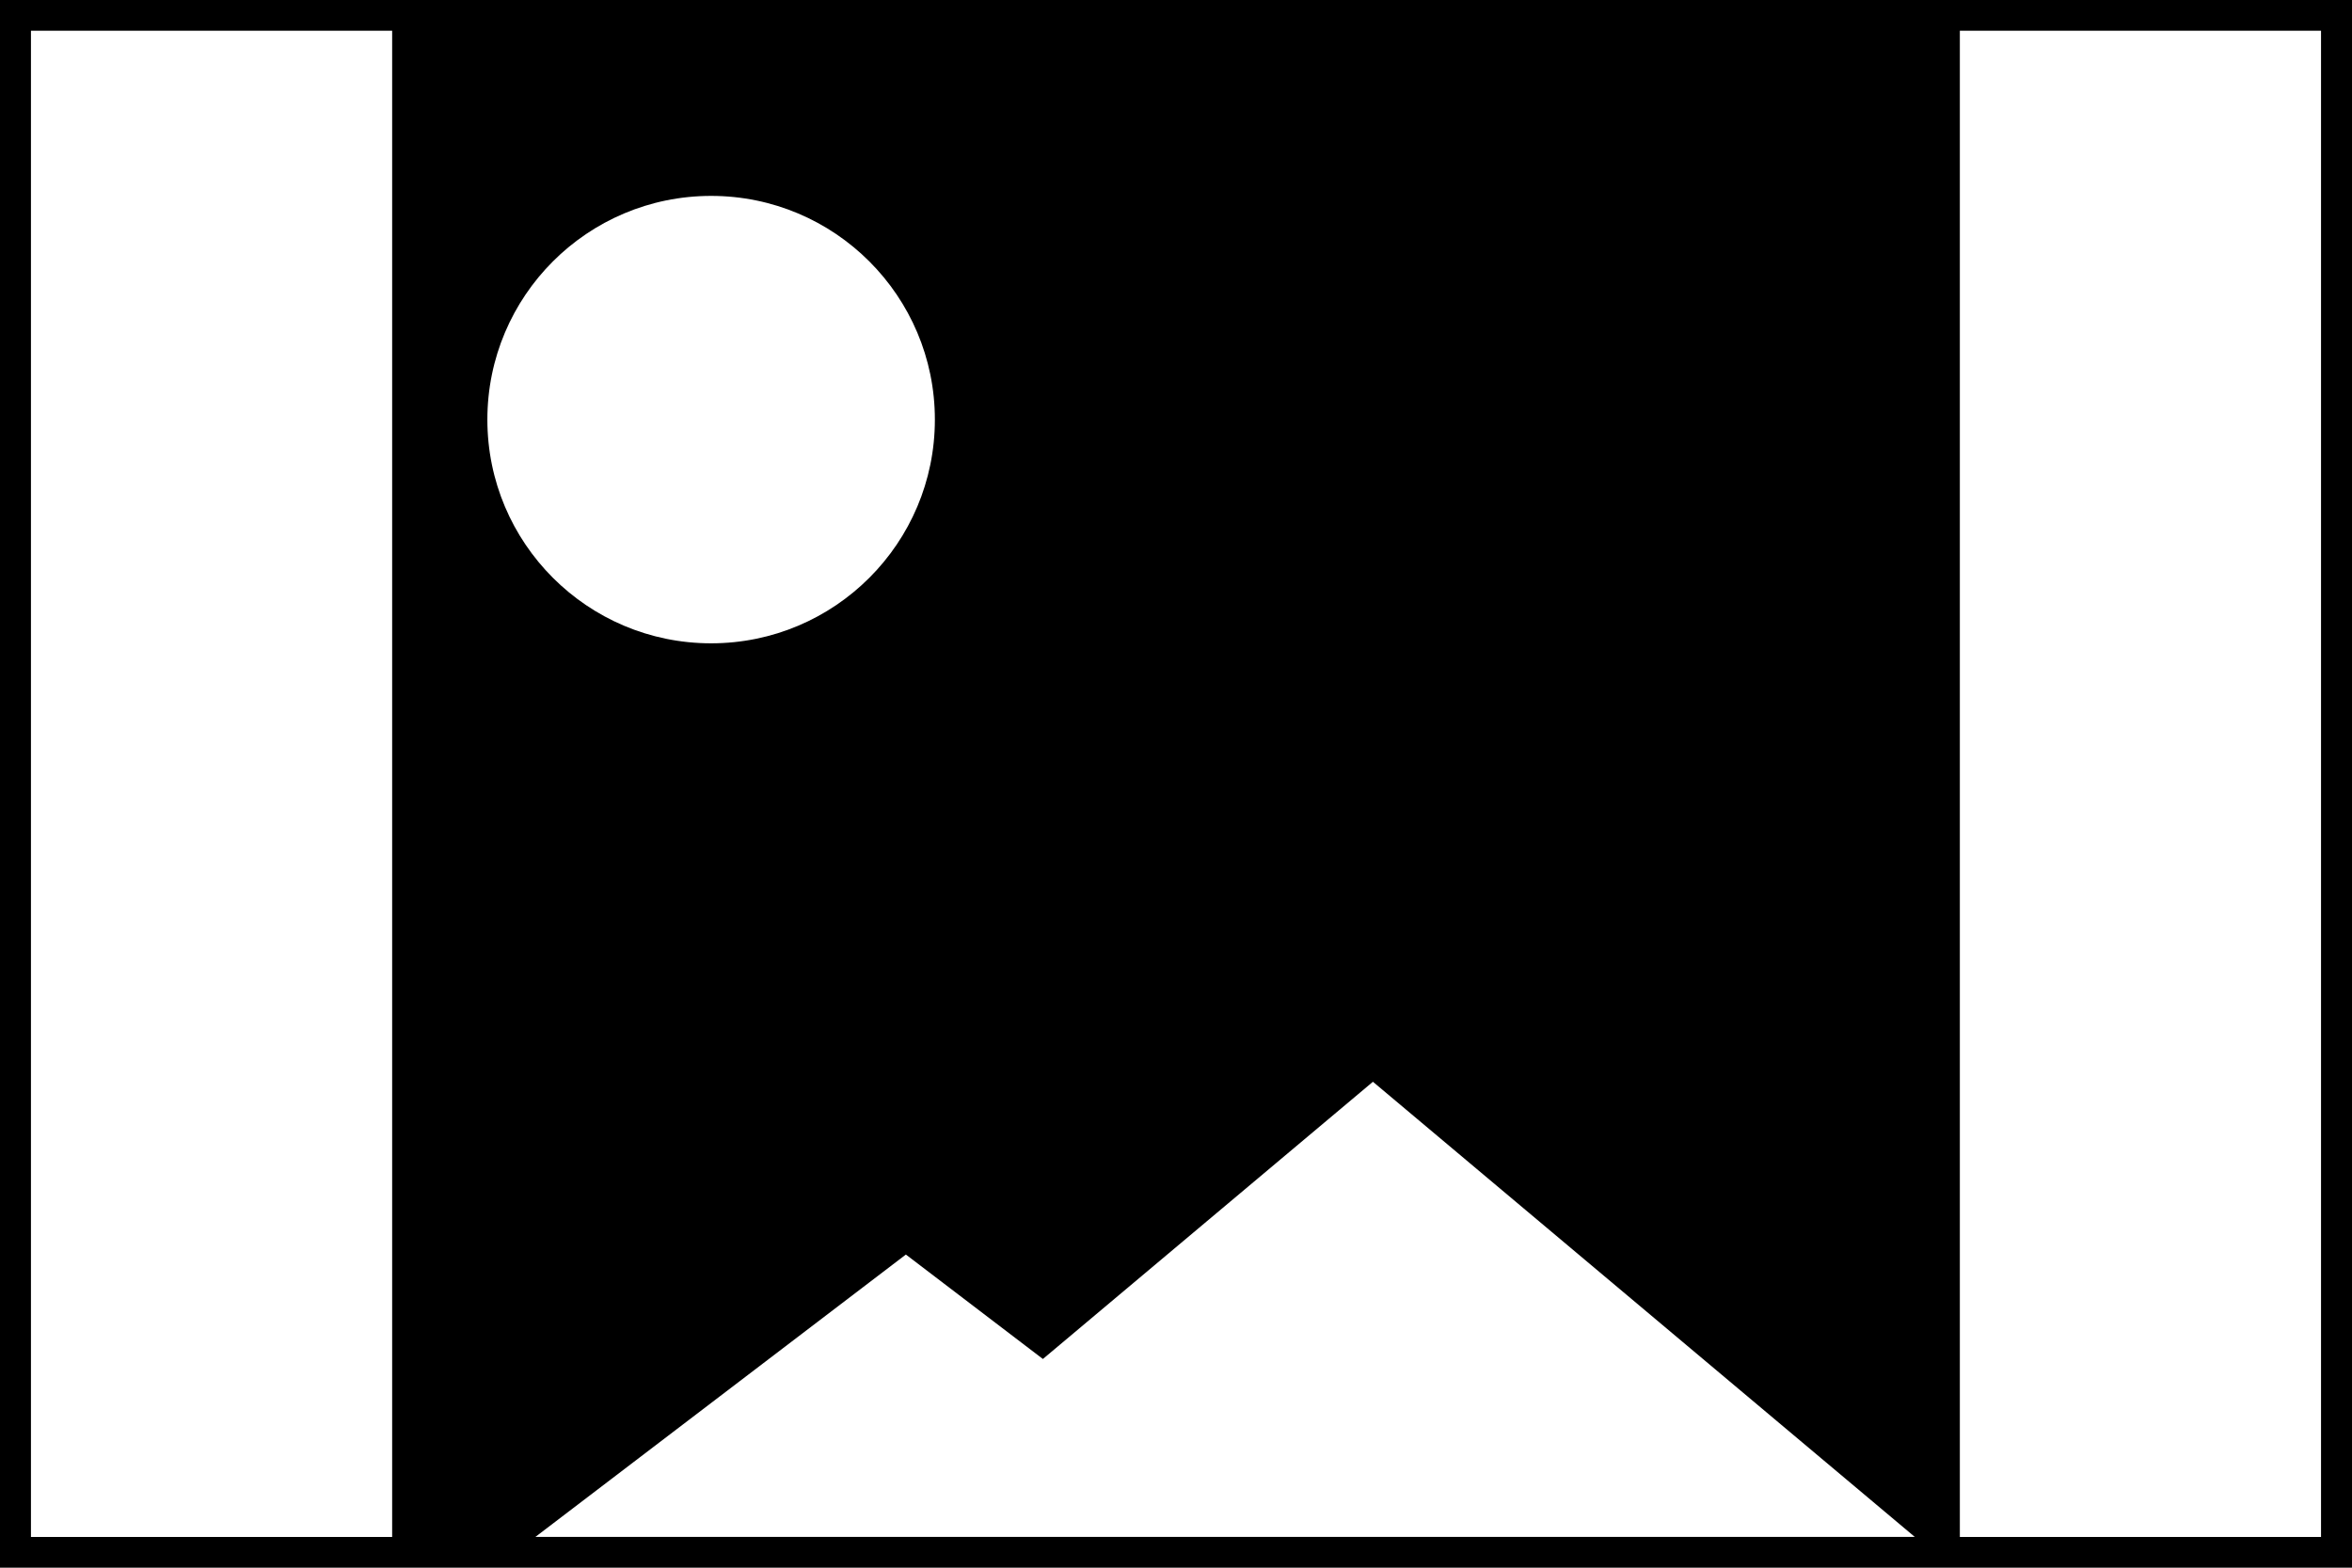
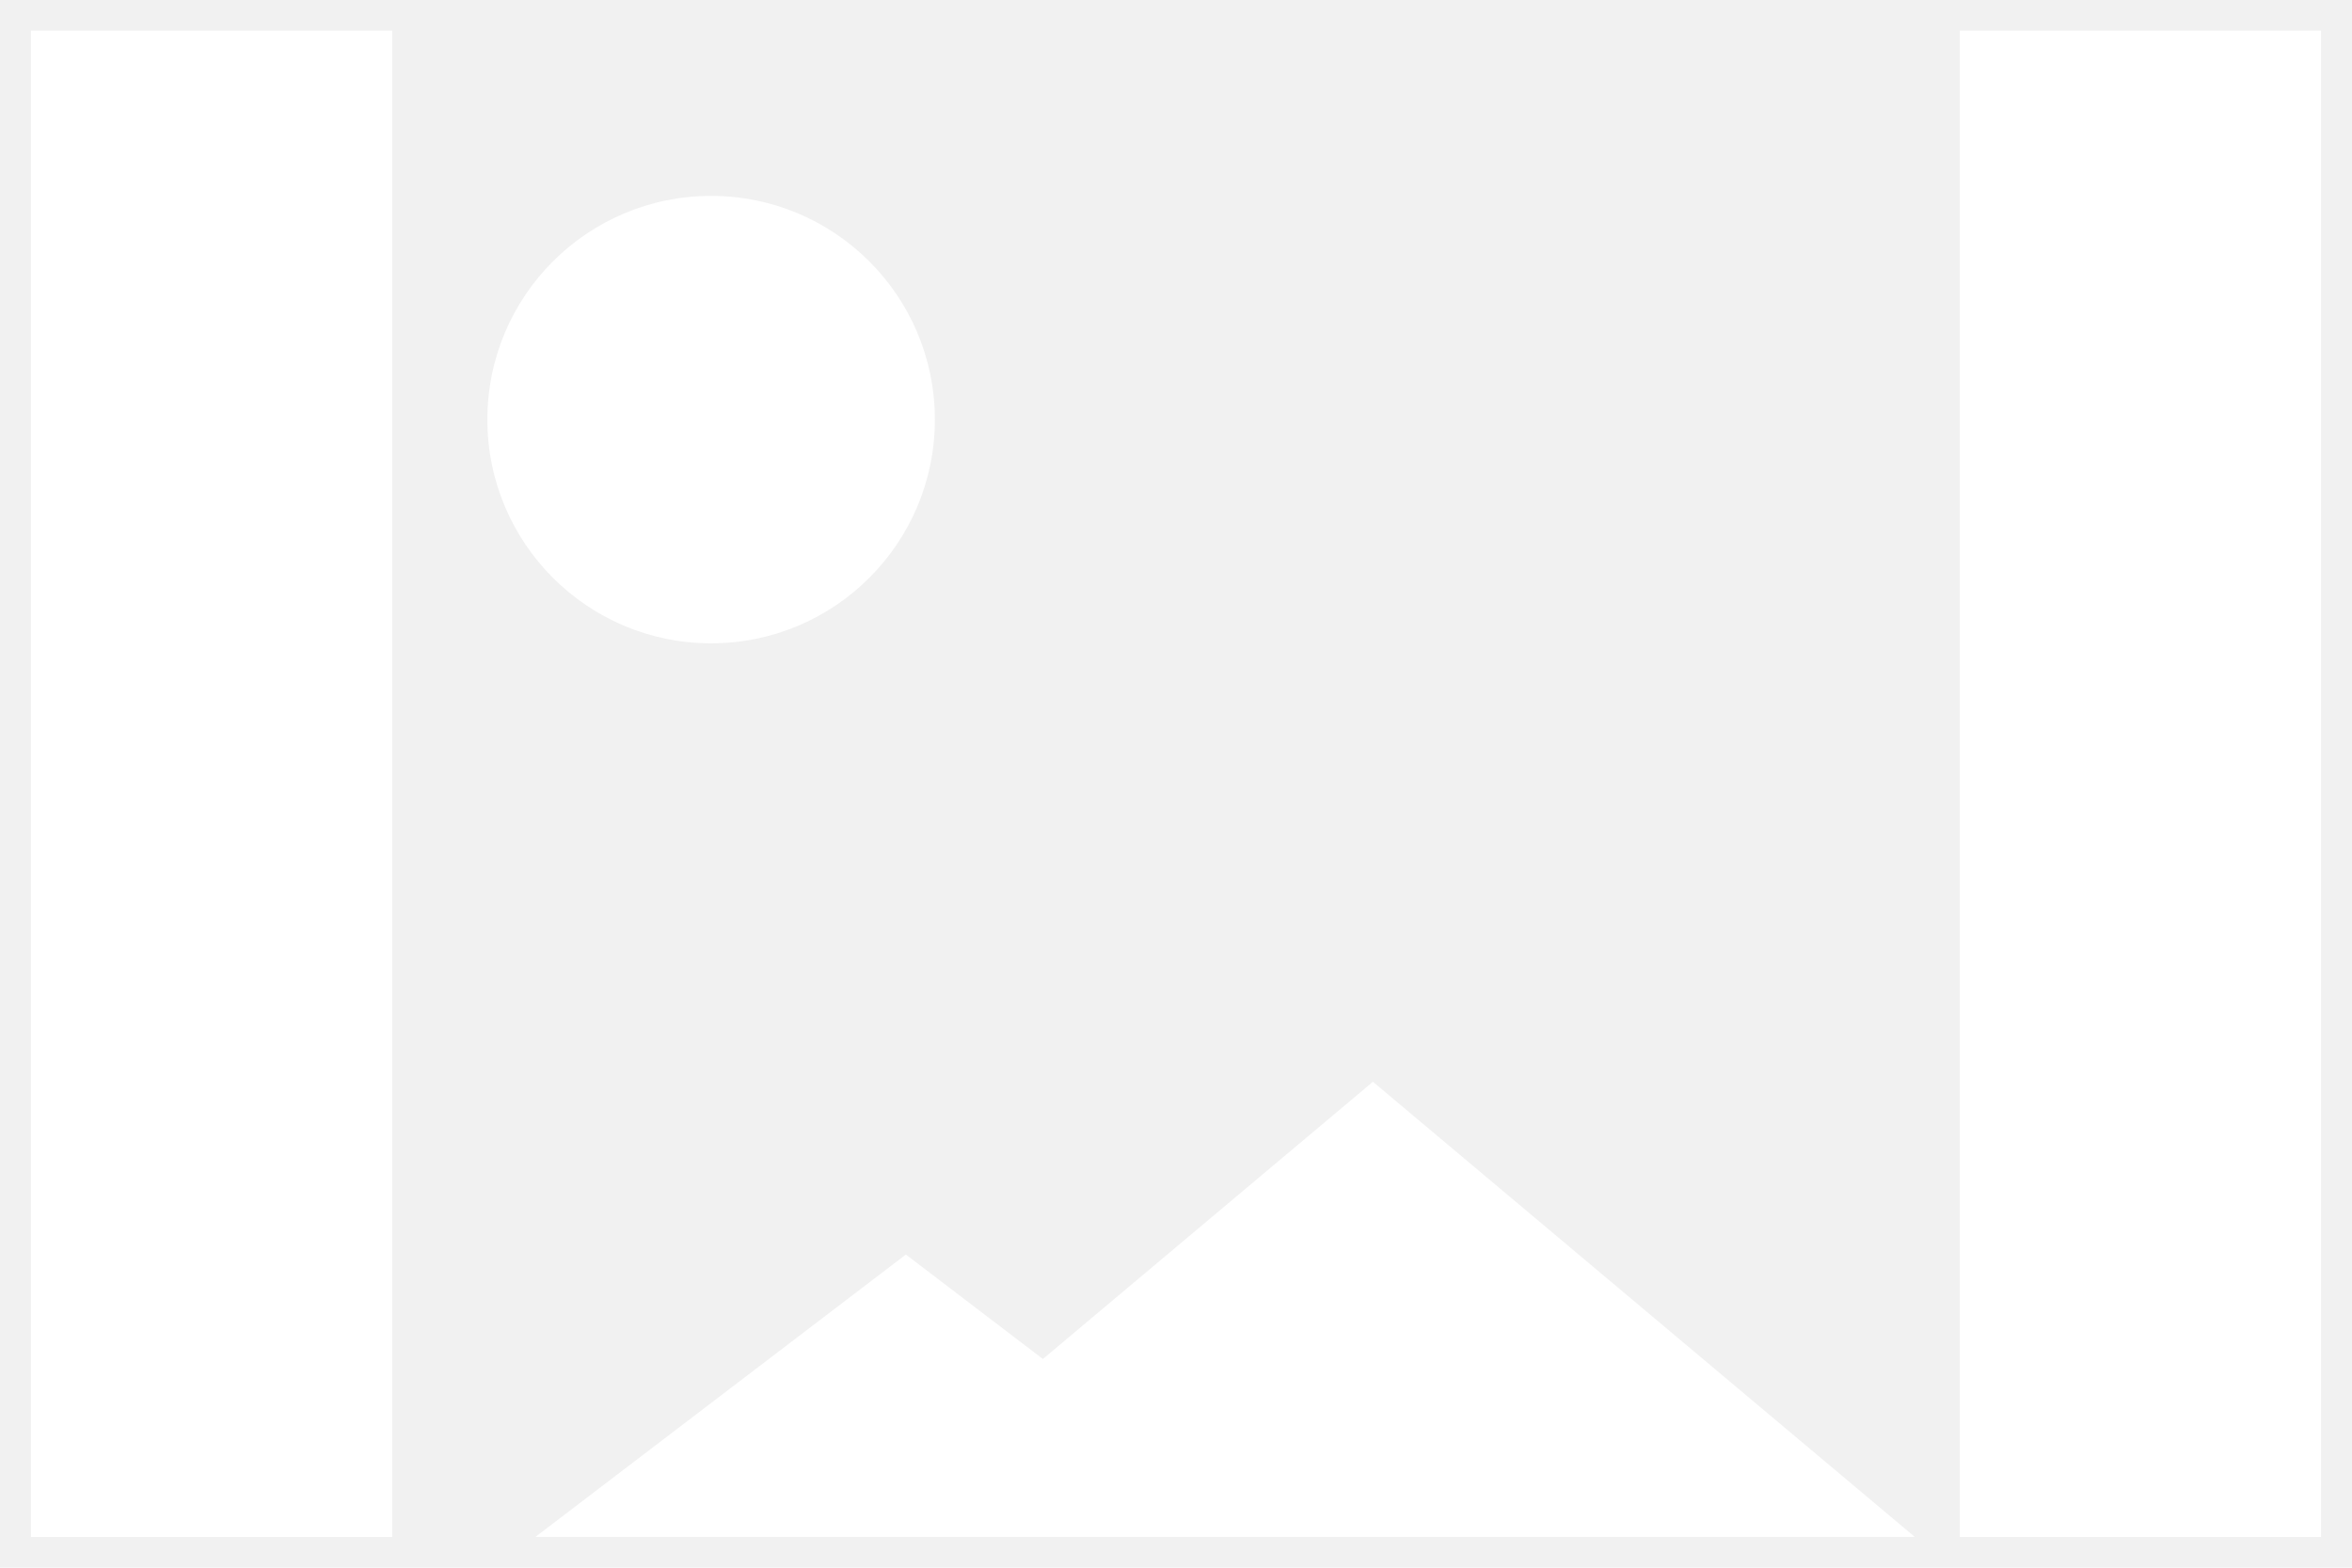
- <svg xmlns="http://www.w3.org/2000/svg" width="150" height="100">
+ <svg xmlns="http://www.w3.org/2000/svg" width="150" height="100" fill="#f1f1f1">
  <path d="M124.99 0H25.01 0v100h25.01 6.56 92.882.539H150V0h-25.01zM59.622 26.766c0 7.881-6.389 14.27-14.27 14.27s-14.27-6.389-14.27-14.27 6.389-14.27 14.27-14.27 14.27 6.39 14.27 14.27zM1.974 98.039V1.961H25.01v96.078H1.974zm32.168 0l23.631-18.014 8.738 6.662 21.048-17.683 34.559 29.034H34.142zm113.883 0H124.99V1.961h23.035v96.078z" />
</svg>
